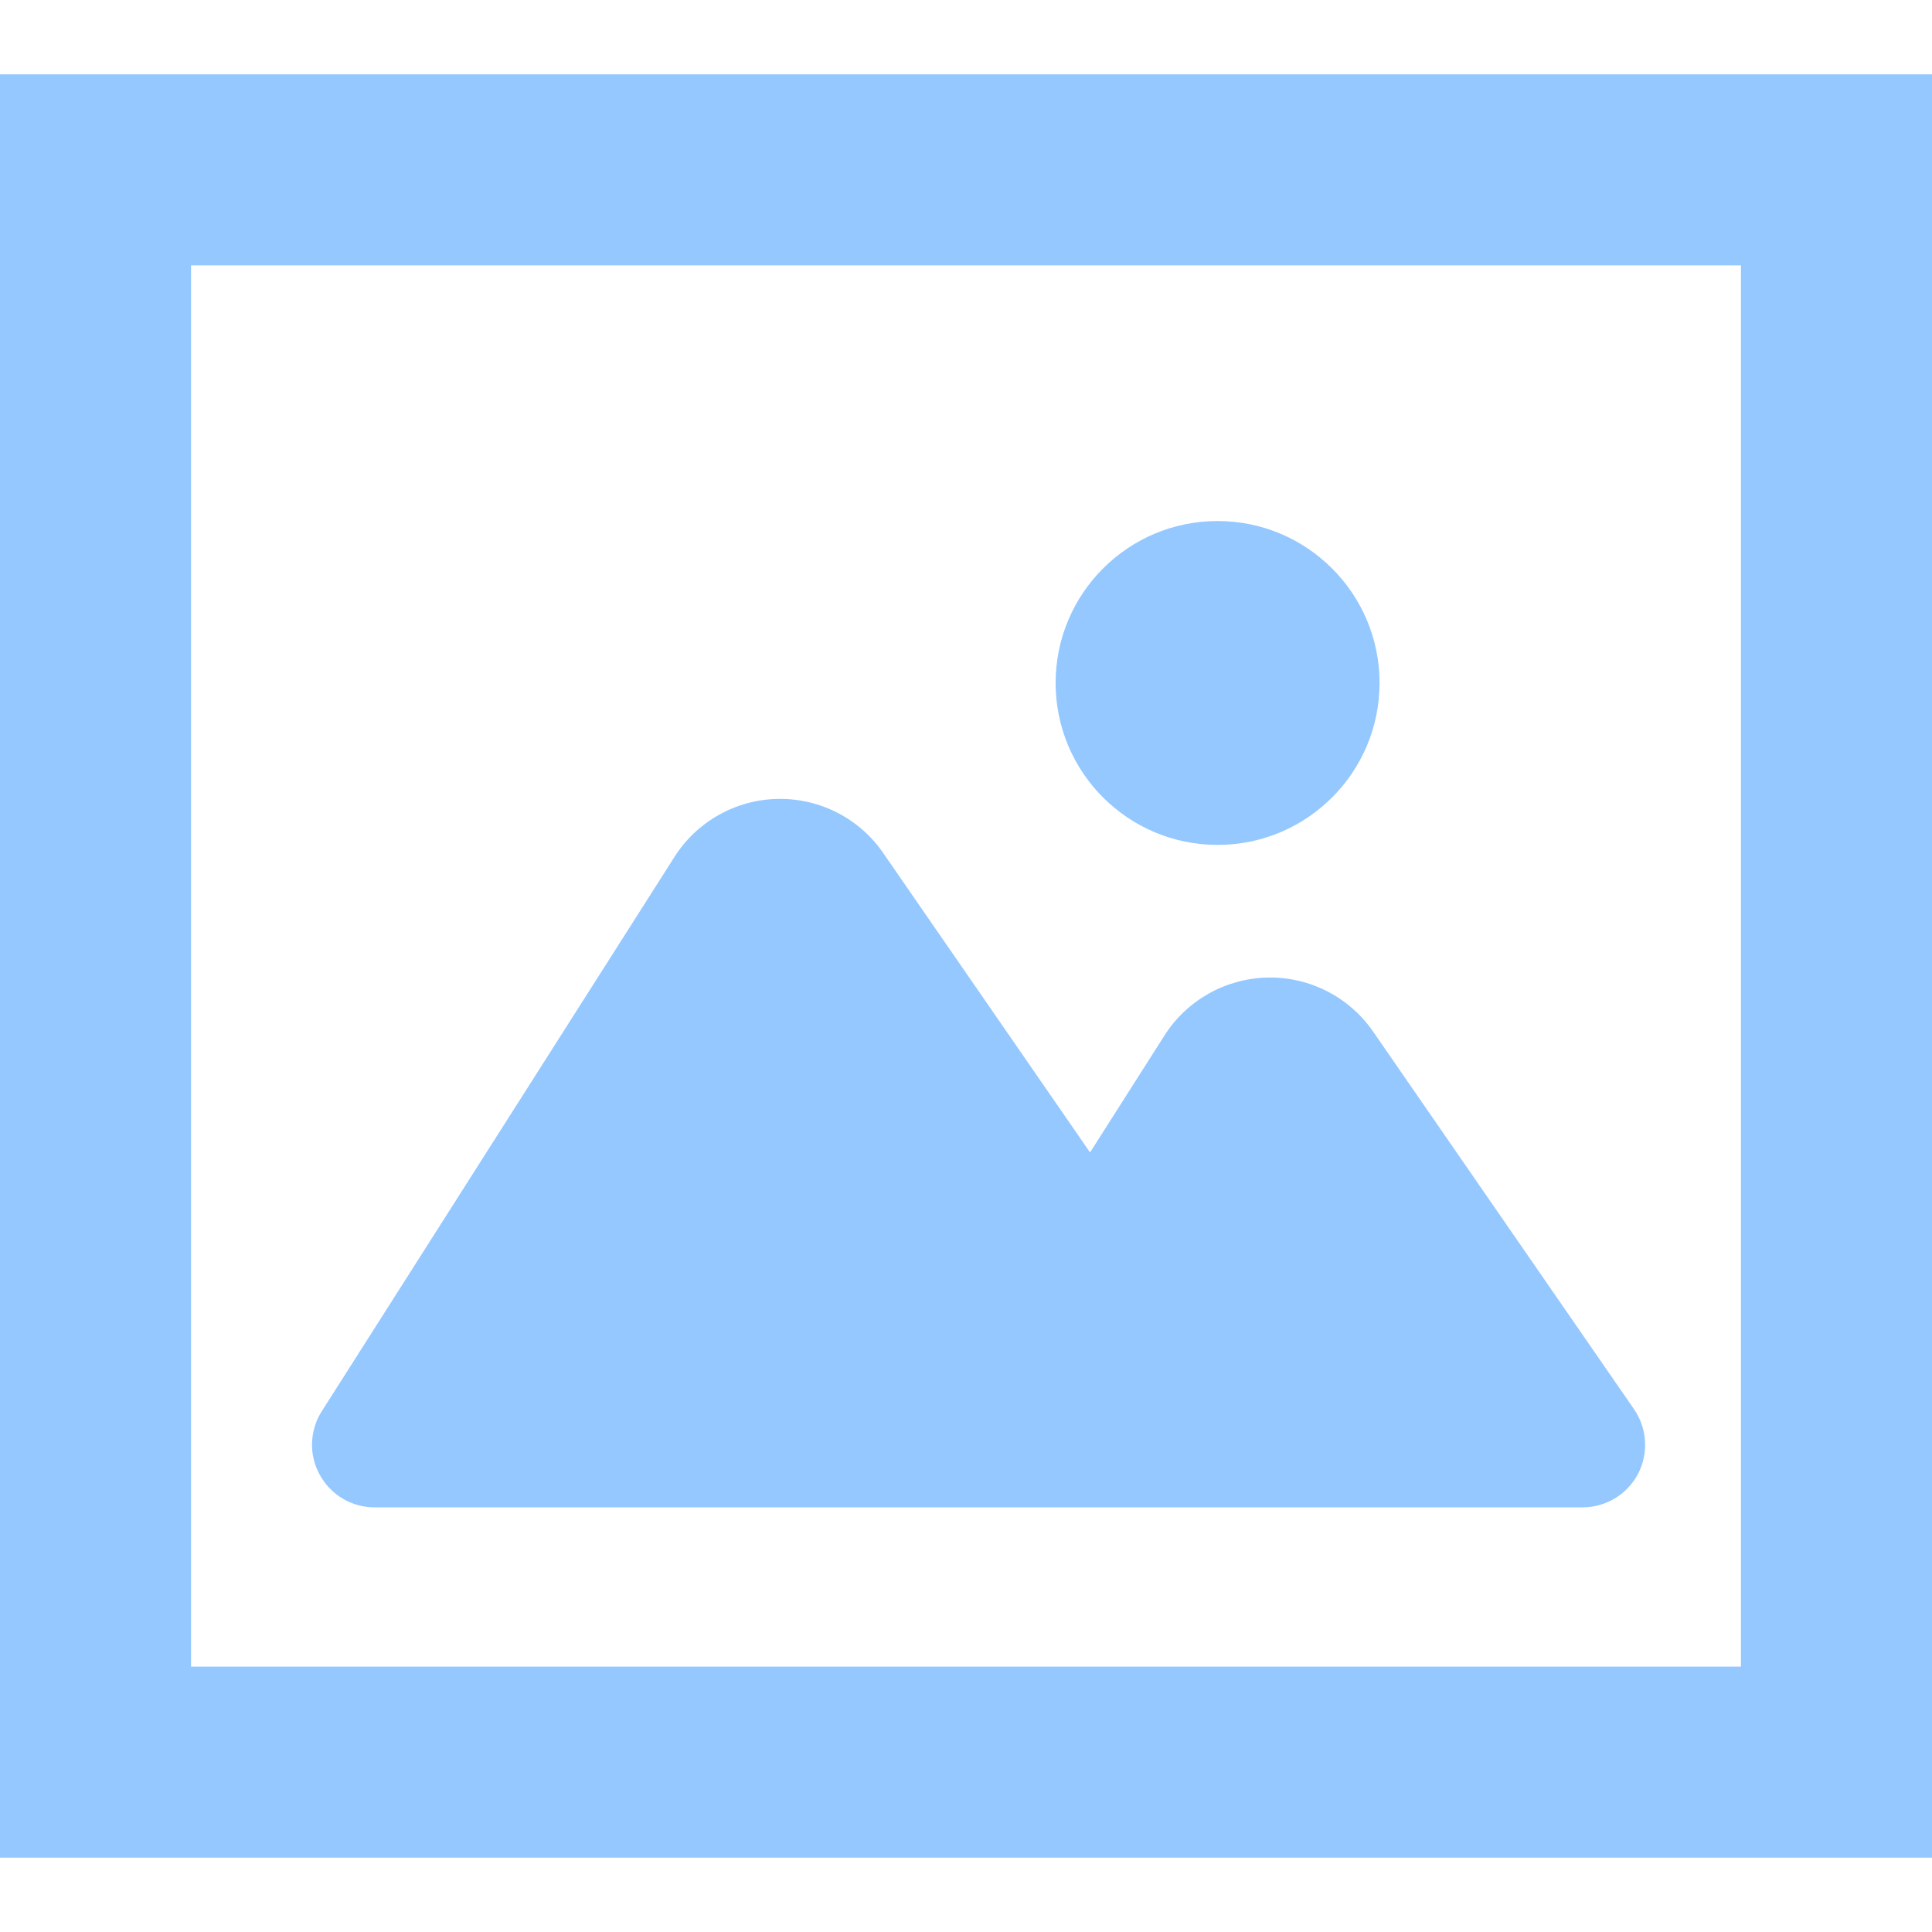
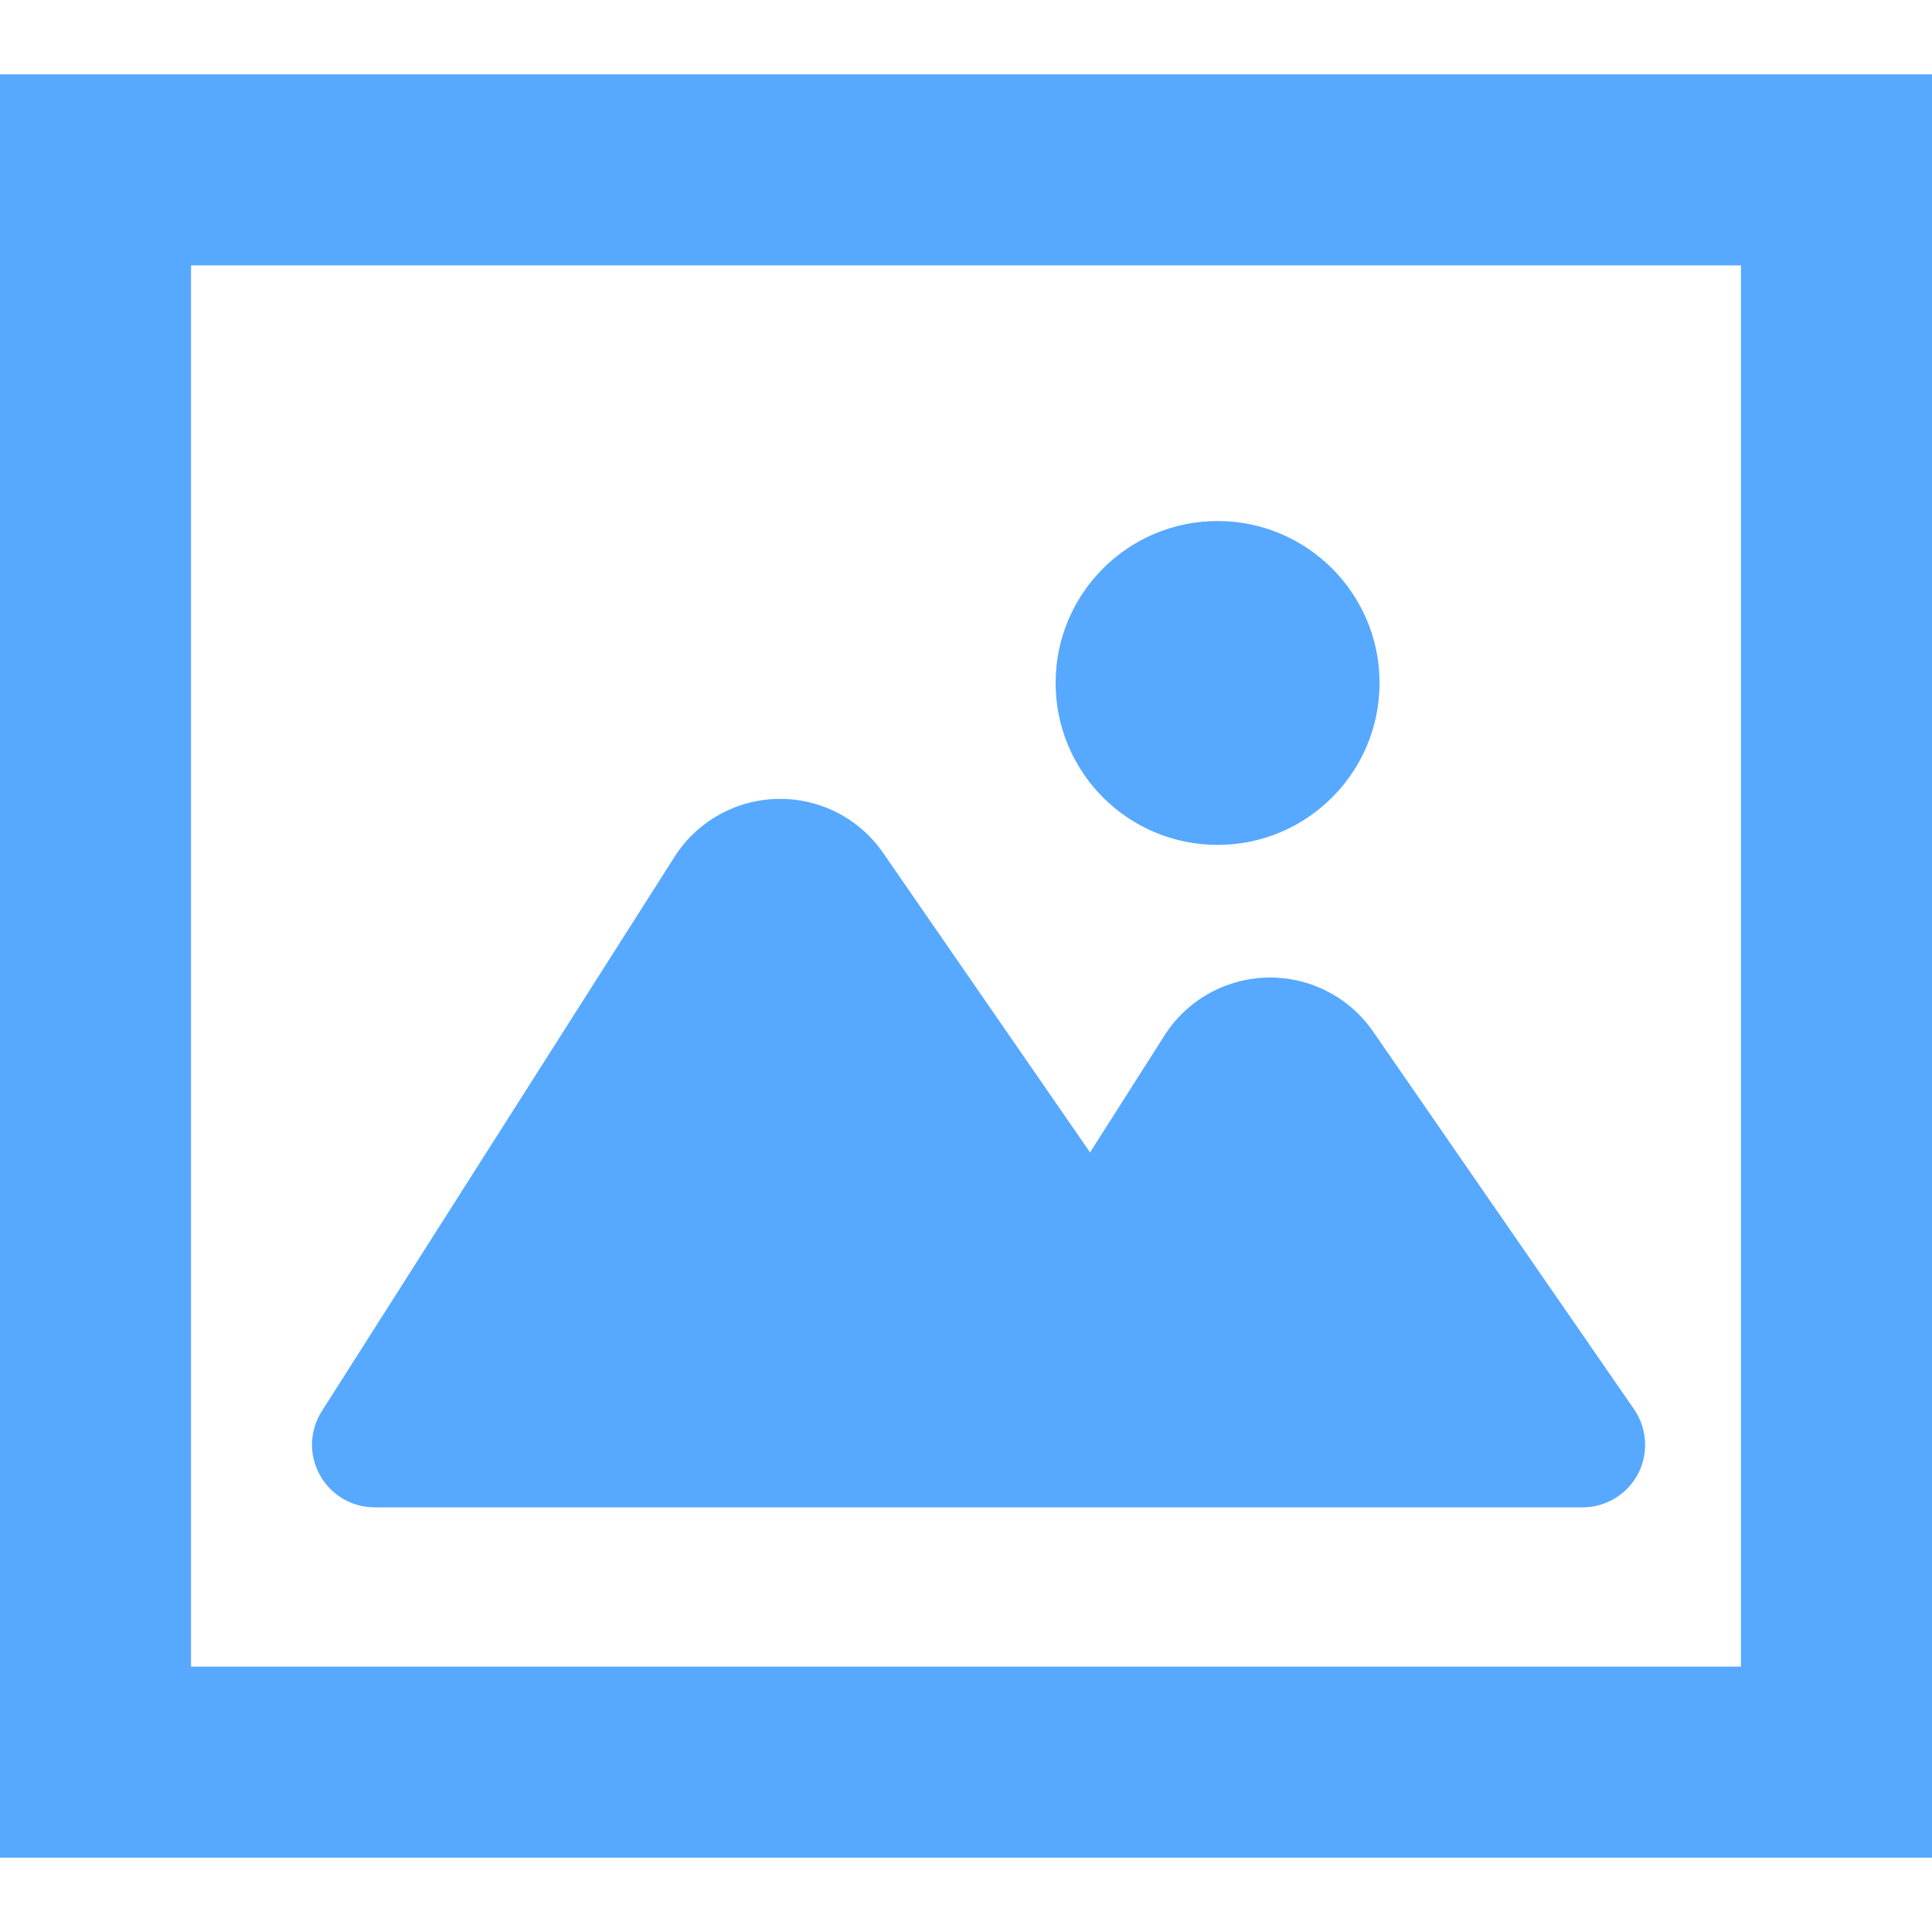
<svg xmlns="http://www.w3.org/2000/svg" version="1.1" id="_x32_" x="0px" y="0px" width="512px" height="512px" viewBox="0 0 512 512" style="width: 256px; height: 256px; opacity: 1;" xml:space="preserve">
  <style type="text/css">

	.st0{fill:#4B4B4B;}

</style>
  <g>
-     <path class="st0" d="M99.281,399.469h320.094c6.172,0,11.844-3.422,14.719-8.875c2.844-5.469,2.438-12.078-1.063-17.141   l-69.156-100.094c-6.313-9.125-16.781-14.516-27.906-14.297s-21.406,5.969-27.375,15.359l-19.719,30.984l-54.828-79.359   c-6.313-9.172-16.797-14.531-27.922-14.328s-21.406,5.969-27.375,15.359L85.281,373.984c-3.25,5.109-3.469,11.578-0.531,16.875   C87.656,396.172,93.219,399.469,99.281,399.469z" style="fill: rgb(148, 200, 255);" />
-     <path class="st0" d="M322.672,223.906c23.688,0,42.922-19.219,42.922-42.922c0-23.688-19.234-42.906-42.922-42.906   c-23.703,0-42.922,19.219-42.922,42.906C279.75,204.688,298.969,223.906,322.672,223.906z" style="fill: rgb(148, 200, 255);" />
-     <path class="st0" d="M0,19.703v472.594h512v-25.313V19.703H0z M461.375,441.672H50.625V70.328h410.75V441.672z" style="fill: rgb(148, 200, 255);" />
+     <path class="st0" d="M99.281,399.469h320.094c6.172,0,11.844-3.422,14.719-8.875c2.844-5.469,2.438-12.078-1.063-17.141   l-69.156-100.094c-6.313-9.125-16.781-14.516-27.906-14.297s-21.406,5.969-27.375,15.359l-19.719,30.984l-54.828-79.359   c-6.313-9.172-16.797-14.531-27.922-14.328s-21.406,5.969-27.375,15.359L85.281,373.984c-3.25,5.109-3.469,11.578-0.531,16.875   C87.656,396.172,93.219,399.469,99.281,399.469z" style="fill: rgb(87, 168, 255);" />
+     <path class="st0" d="M322.672,223.906c23.688,0,42.922-19.219,42.922-42.922c0-23.688-19.234-42.906-42.922-42.906   c-23.703,0-42.922,19.219-42.922,42.906C279.75,204.688,298.969,223.906,322.672,223.906z" style="fill: rgb(87, 168, 255);" />
+     <path class="st0" d="M0,19.703v472.594h512v-25.313V19.703H0z M461.375,441.672H50.625V70.328h410.75V441.672z" style="fill: rgb(87, 168, 255);" />
  </g>
</svg>
